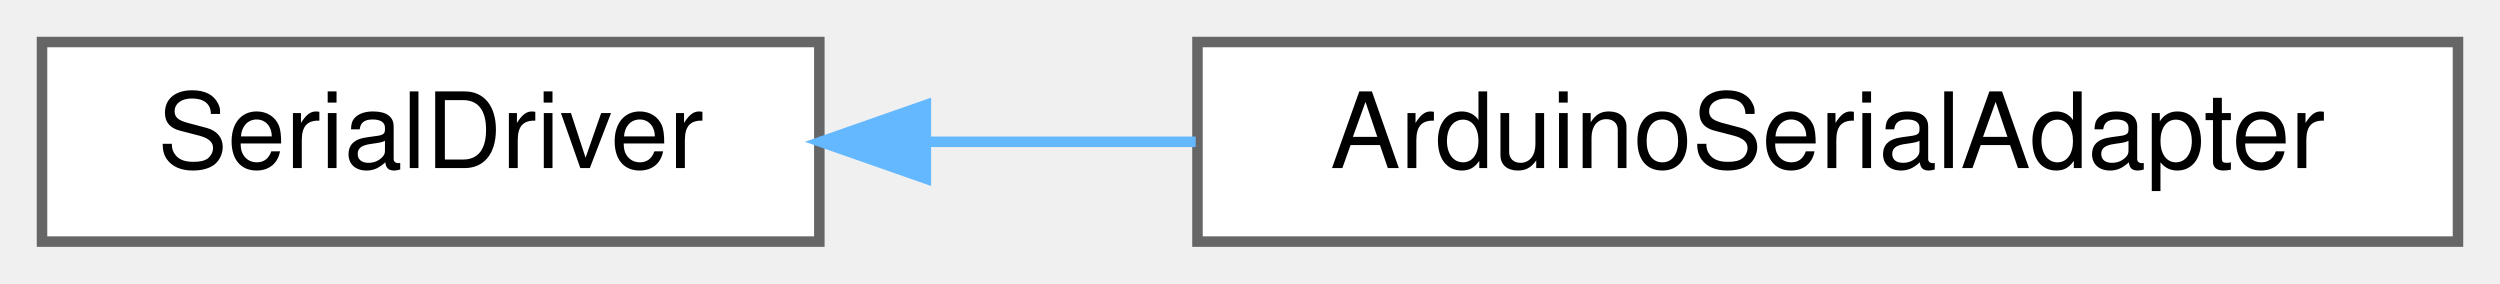
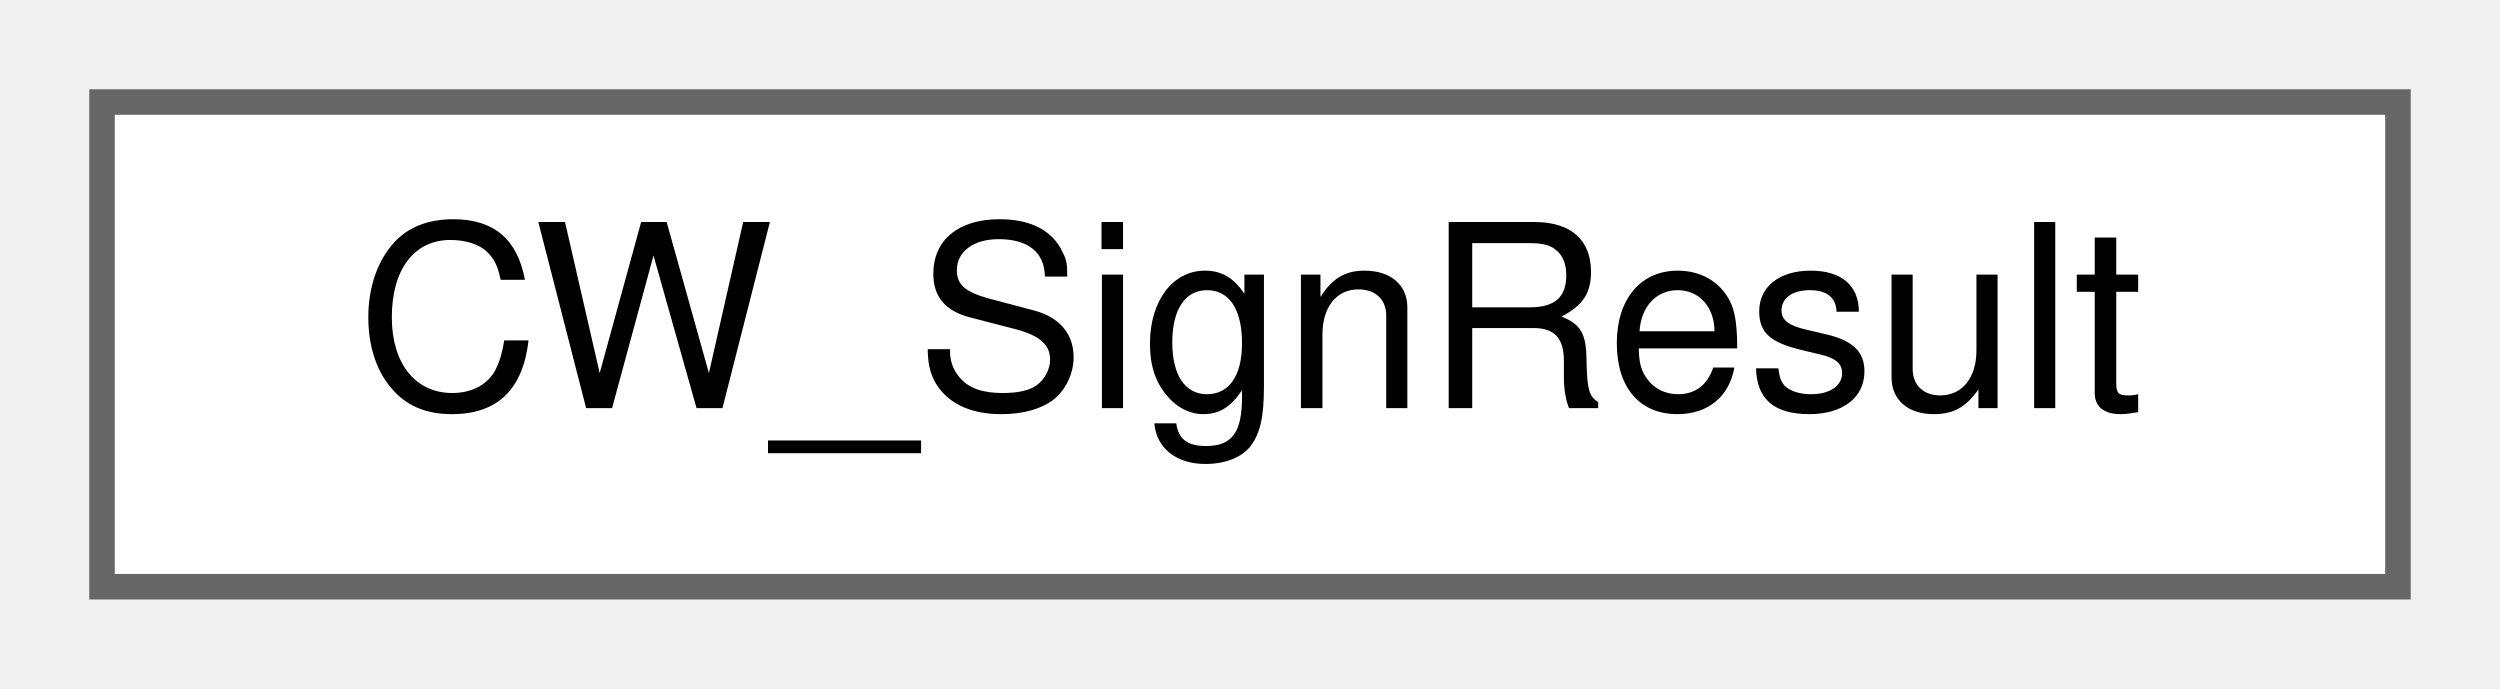
- <svg xmlns="http://www.w3.org/2000/svg" xmlns:xlink="http://www.w3.org/1999/xlink" width="238pt" height="27pt" viewBox="0.00 0.00 238.00 27.00">
+ <svg xmlns="http://www.w3.org/2000/svg" xmlns:xlink="http://www.w3.org/1999/xlink" width="98pt" height="27pt" viewBox="0.00 0.00 98.00 27.00">
  <g id="graph0" class="graph" transform="scale(1 1) rotate(0) translate(4 23)">
    <g id="Node000000" class="node">
      <g id="a_Node000000">
-         <a xlink:href="classSerialDriver.html" target="_top" xlink:title="Abstract interface for serial communication.">
-           <polygon fill="white" stroke="#666666" points="74,-19 0,-19 0,0 74,0 74,-19" />
-           <text text-anchor="middle" x="37" y="-7" font-family="Helvetica,sans-Serif" font-size="10.00">SerialDriver</text>
-         </a>
-       </g>
-     </g>
-     <g id="Node000001" class="node">
-       <g id="a_Node000001">
-         <a xlink:href="classArduinoSerialAdapter.html" target="_top" xlink:title="Concrete implementation of SerialDriver wrapping Arduino's HardwareSerial.">
-           <polygon fill="white" stroke="#666666" points="230,-19 110,-19 110,0 230,0 230,-19" />
-           <text text-anchor="middle" x="170" y="-7" font-family="Helvetica,sans-Serif" font-size="10.00">ArduinoSerialAdapter</text>
-         </a>
-       </g>
-     </g>
-     <g id="edge2_Node000000_Node000001" class="edge">
-       <g id="a_edge2_Node000000_Node000001">
-         <a xlink:title=" ">
-           <path fill="none" stroke="#63b8ff" d="M84.32,-9.5C92.57,-9.5 101.28,-9.5 109.83,-9.5" />
-           <polygon fill="#63b8ff" stroke="#63b8ff" points="84.14,-6 74.14,-9.5 84.14,-13 84.14,-6" />
+         <a xlink:href="structCW__SignResult.html" target="_top" xlink:title="Result of the sign operation.">
+           <polygon fill="white" stroke="#666666" points="90,-19 0,-19 0,0 90,0 90,-19" />
+           <text text-anchor="middle" x="45" y="-7" font-family="Helvetica,sans-Serif" font-size="10.00">CW_SignResult</text>
        </a>
      </g>
    </g>
  </g>
</svg>
